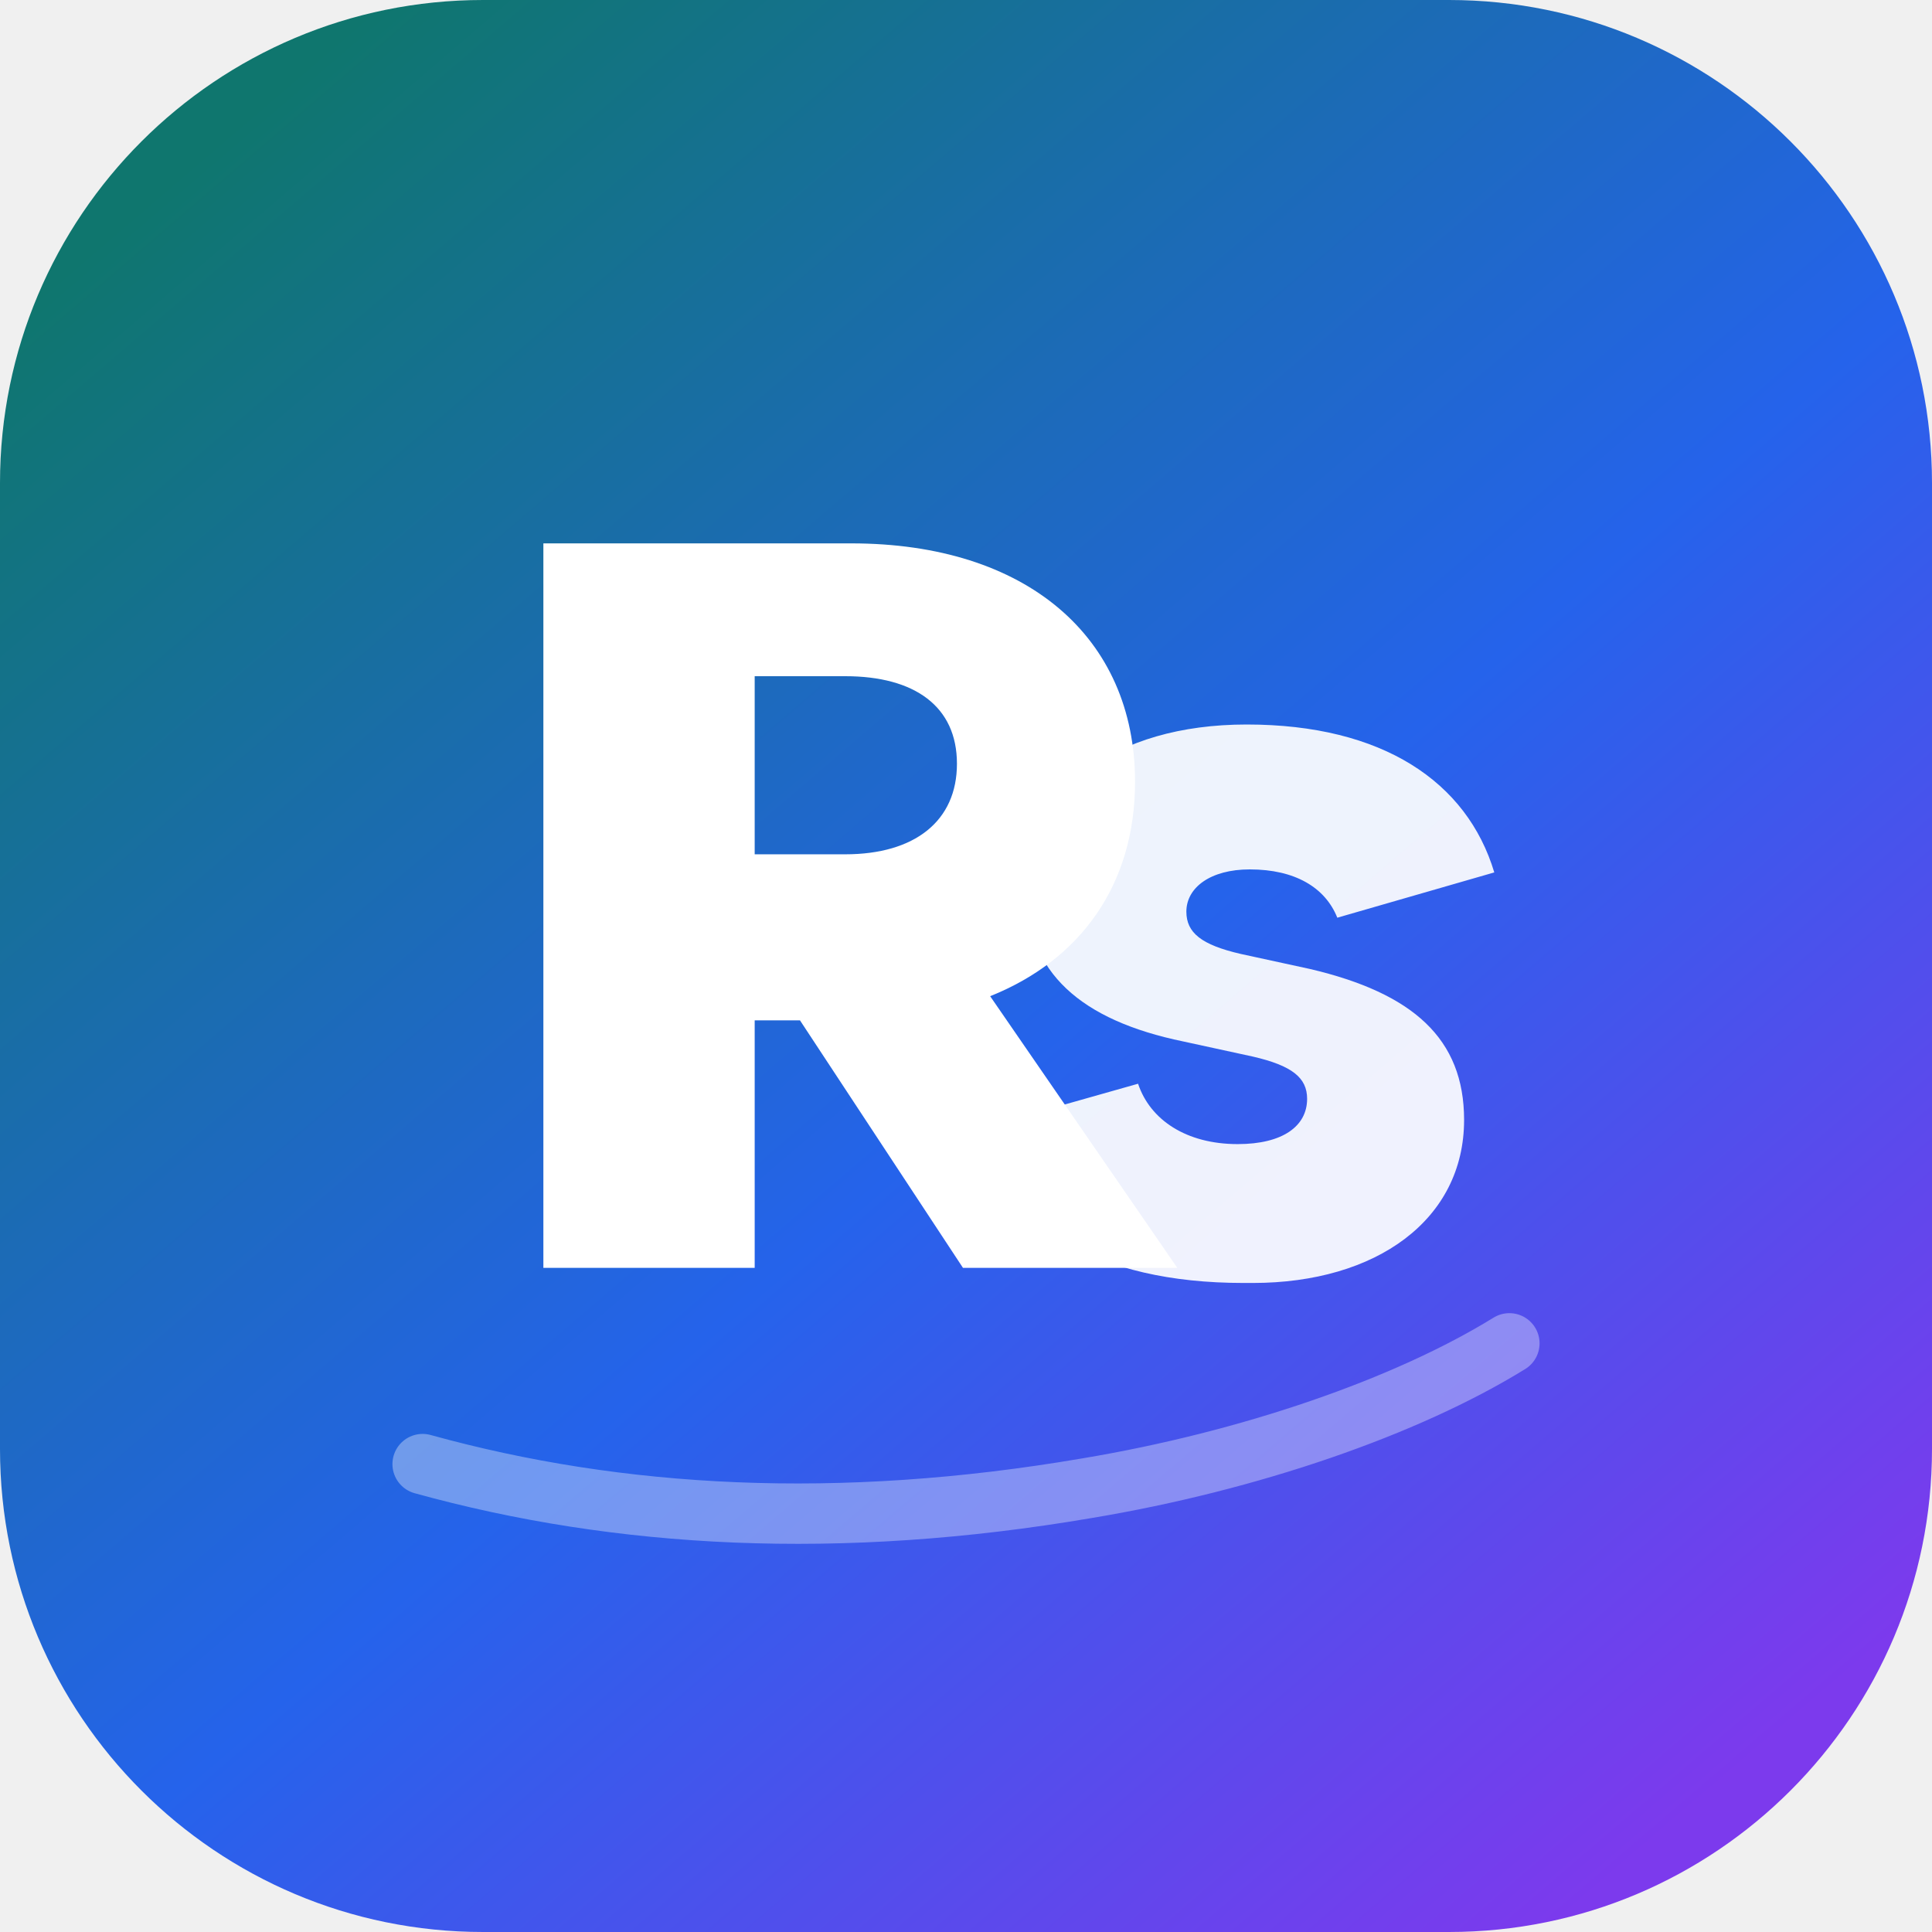
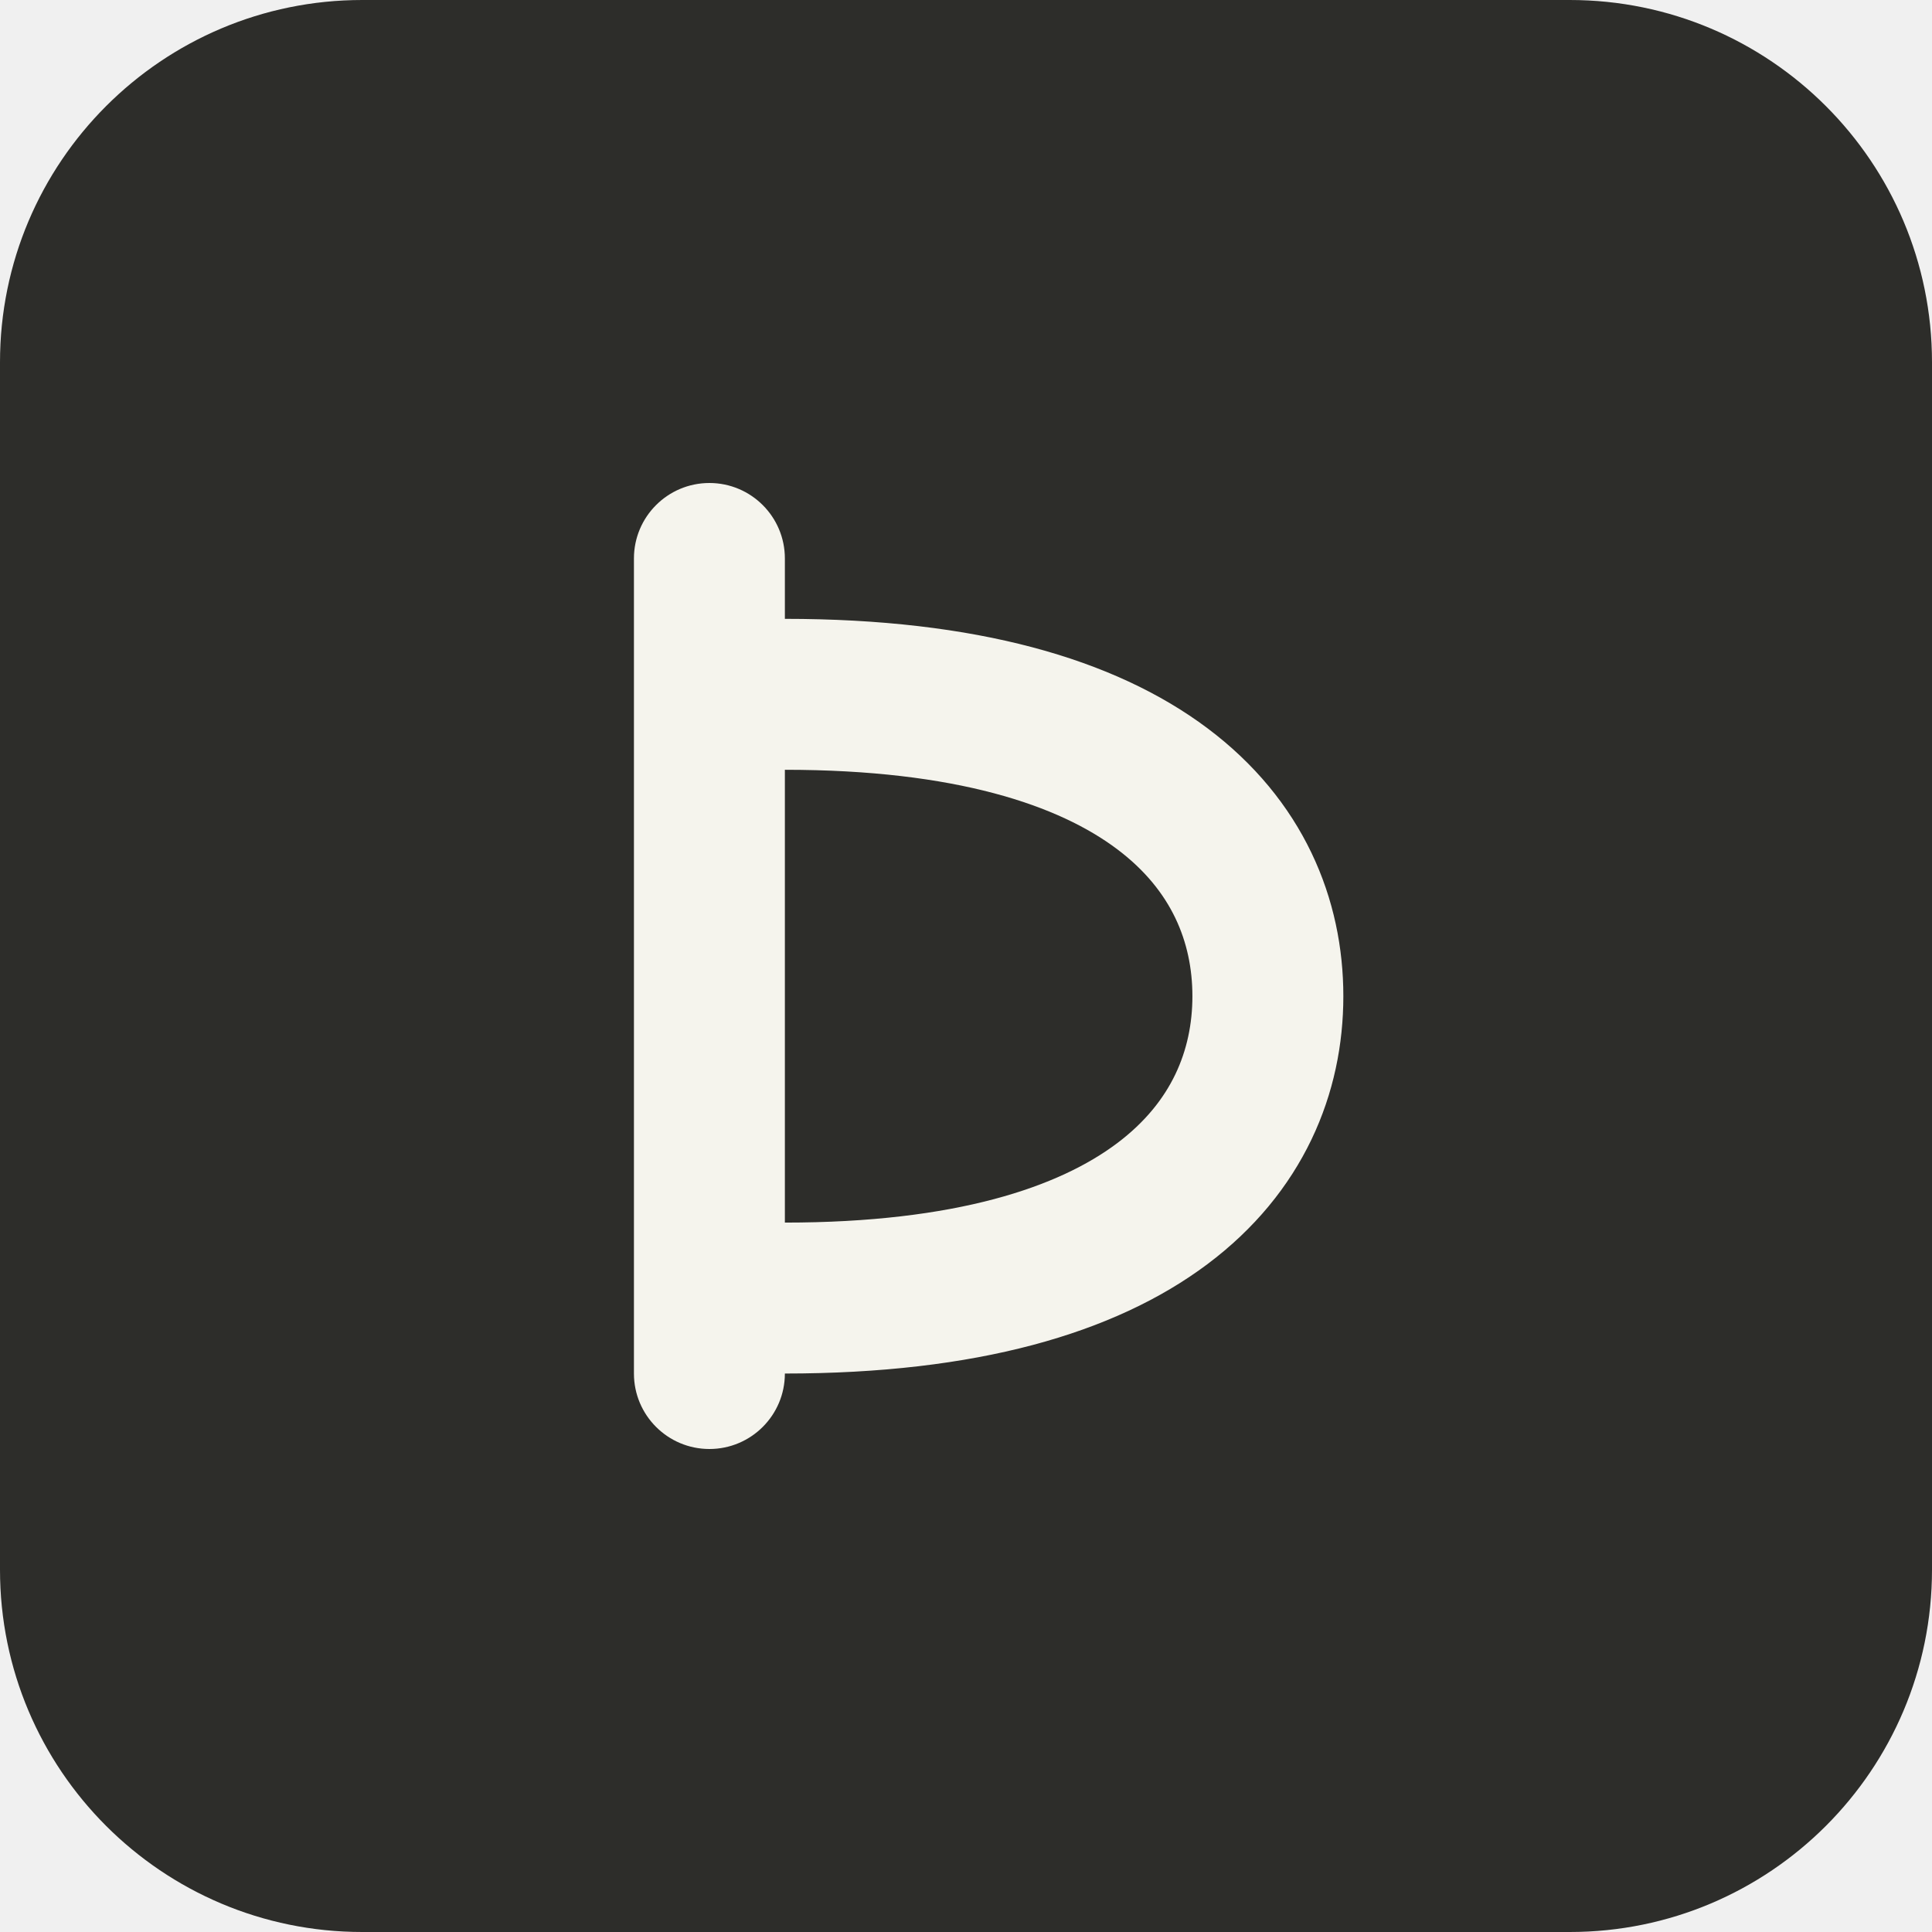
- <svg xmlns="http://www.w3.org/2000/svg" viewBox="0 0 64 64" fill="none">
-   <defs>
-     <linearGradient id="bg" x1="8" y1="4" x2="56" y2="60" gradientUnits="userSpaceOnUse">
-       <stop stop-color="#0F766E" />
-       <stop offset="0.55" stop-color="#2563EB" />
-       <stop offset="1" stop-color="#7C3AED" />
-     </linearGradient>
-   </defs>
-   <rect width="64" height="64" rx="16" fill="url(#bg)" />
-   <path d="M18 42V18h10.2c5.8 0 9.4 3.1 9.4 7.9 0 3.4-1.8 5.9-4.8 7.1L39 42h-7.1l-5.4-8.2H25V42H18Zm7-13.7h3c2.3 0 3.7-1.1 3.7-3s-1.4-2.9-3.7-2.9H25v5.9Z" fill="white" />
-   <path d="M41.5 42.5c4.1 0 7-2.1 7-5.4 0-2.7-1.7-4.2-5.1-5l-2.3-.5c-1.3-.3-1.8-.7-1.8-1.4 0-.8.8-1.4 2.1-1.4 1.5 0 2.5.6 2.9 1.6l5.2-1.5c-.9-3-3.7-4.9-8.2-4.9-4.4 0-7.3 2.2-7.3 5.5 0 2.7 1.8 4.3 5.2 5l2.3.5c1.3.3 1.8.7 1.8 1.4 0 .9-.8 1.5-2.3 1.5-1.7 0-2.9-.8-3.3-2l-5.3 1.5c.9 3.2 3.9 5.1 8.8 5.1Z" fill="white" fill-opacity="0.92" />
-   <path d="M14 48.5c6.5 1.8 13.8 2.2 22 .8 5.4-.9 10.6-2.7 14-4.8" stroke="white" stroke-opacity="0.35" stroke-width="2" stroke-linecap="round" />
+ <svg xmlns="http://www.w3.org/2000/svg" viewBox="0 0 32 32">
+   <rect width="32" height="32" rx="6" fill="#2D2D2A" />
+   <rect x="10.5" y="8" width="2.5" height="16" rx="1.25" fill="#f5f4ed" />
+   <path d="M13 11.5 C19 11.5 21 14 21 16.5 C21 19 19 21.5 13 21.5" fill="none" stroke="#f5f4ed" stroke-width="2.5" stroke-linecap="round" />
</svg>
